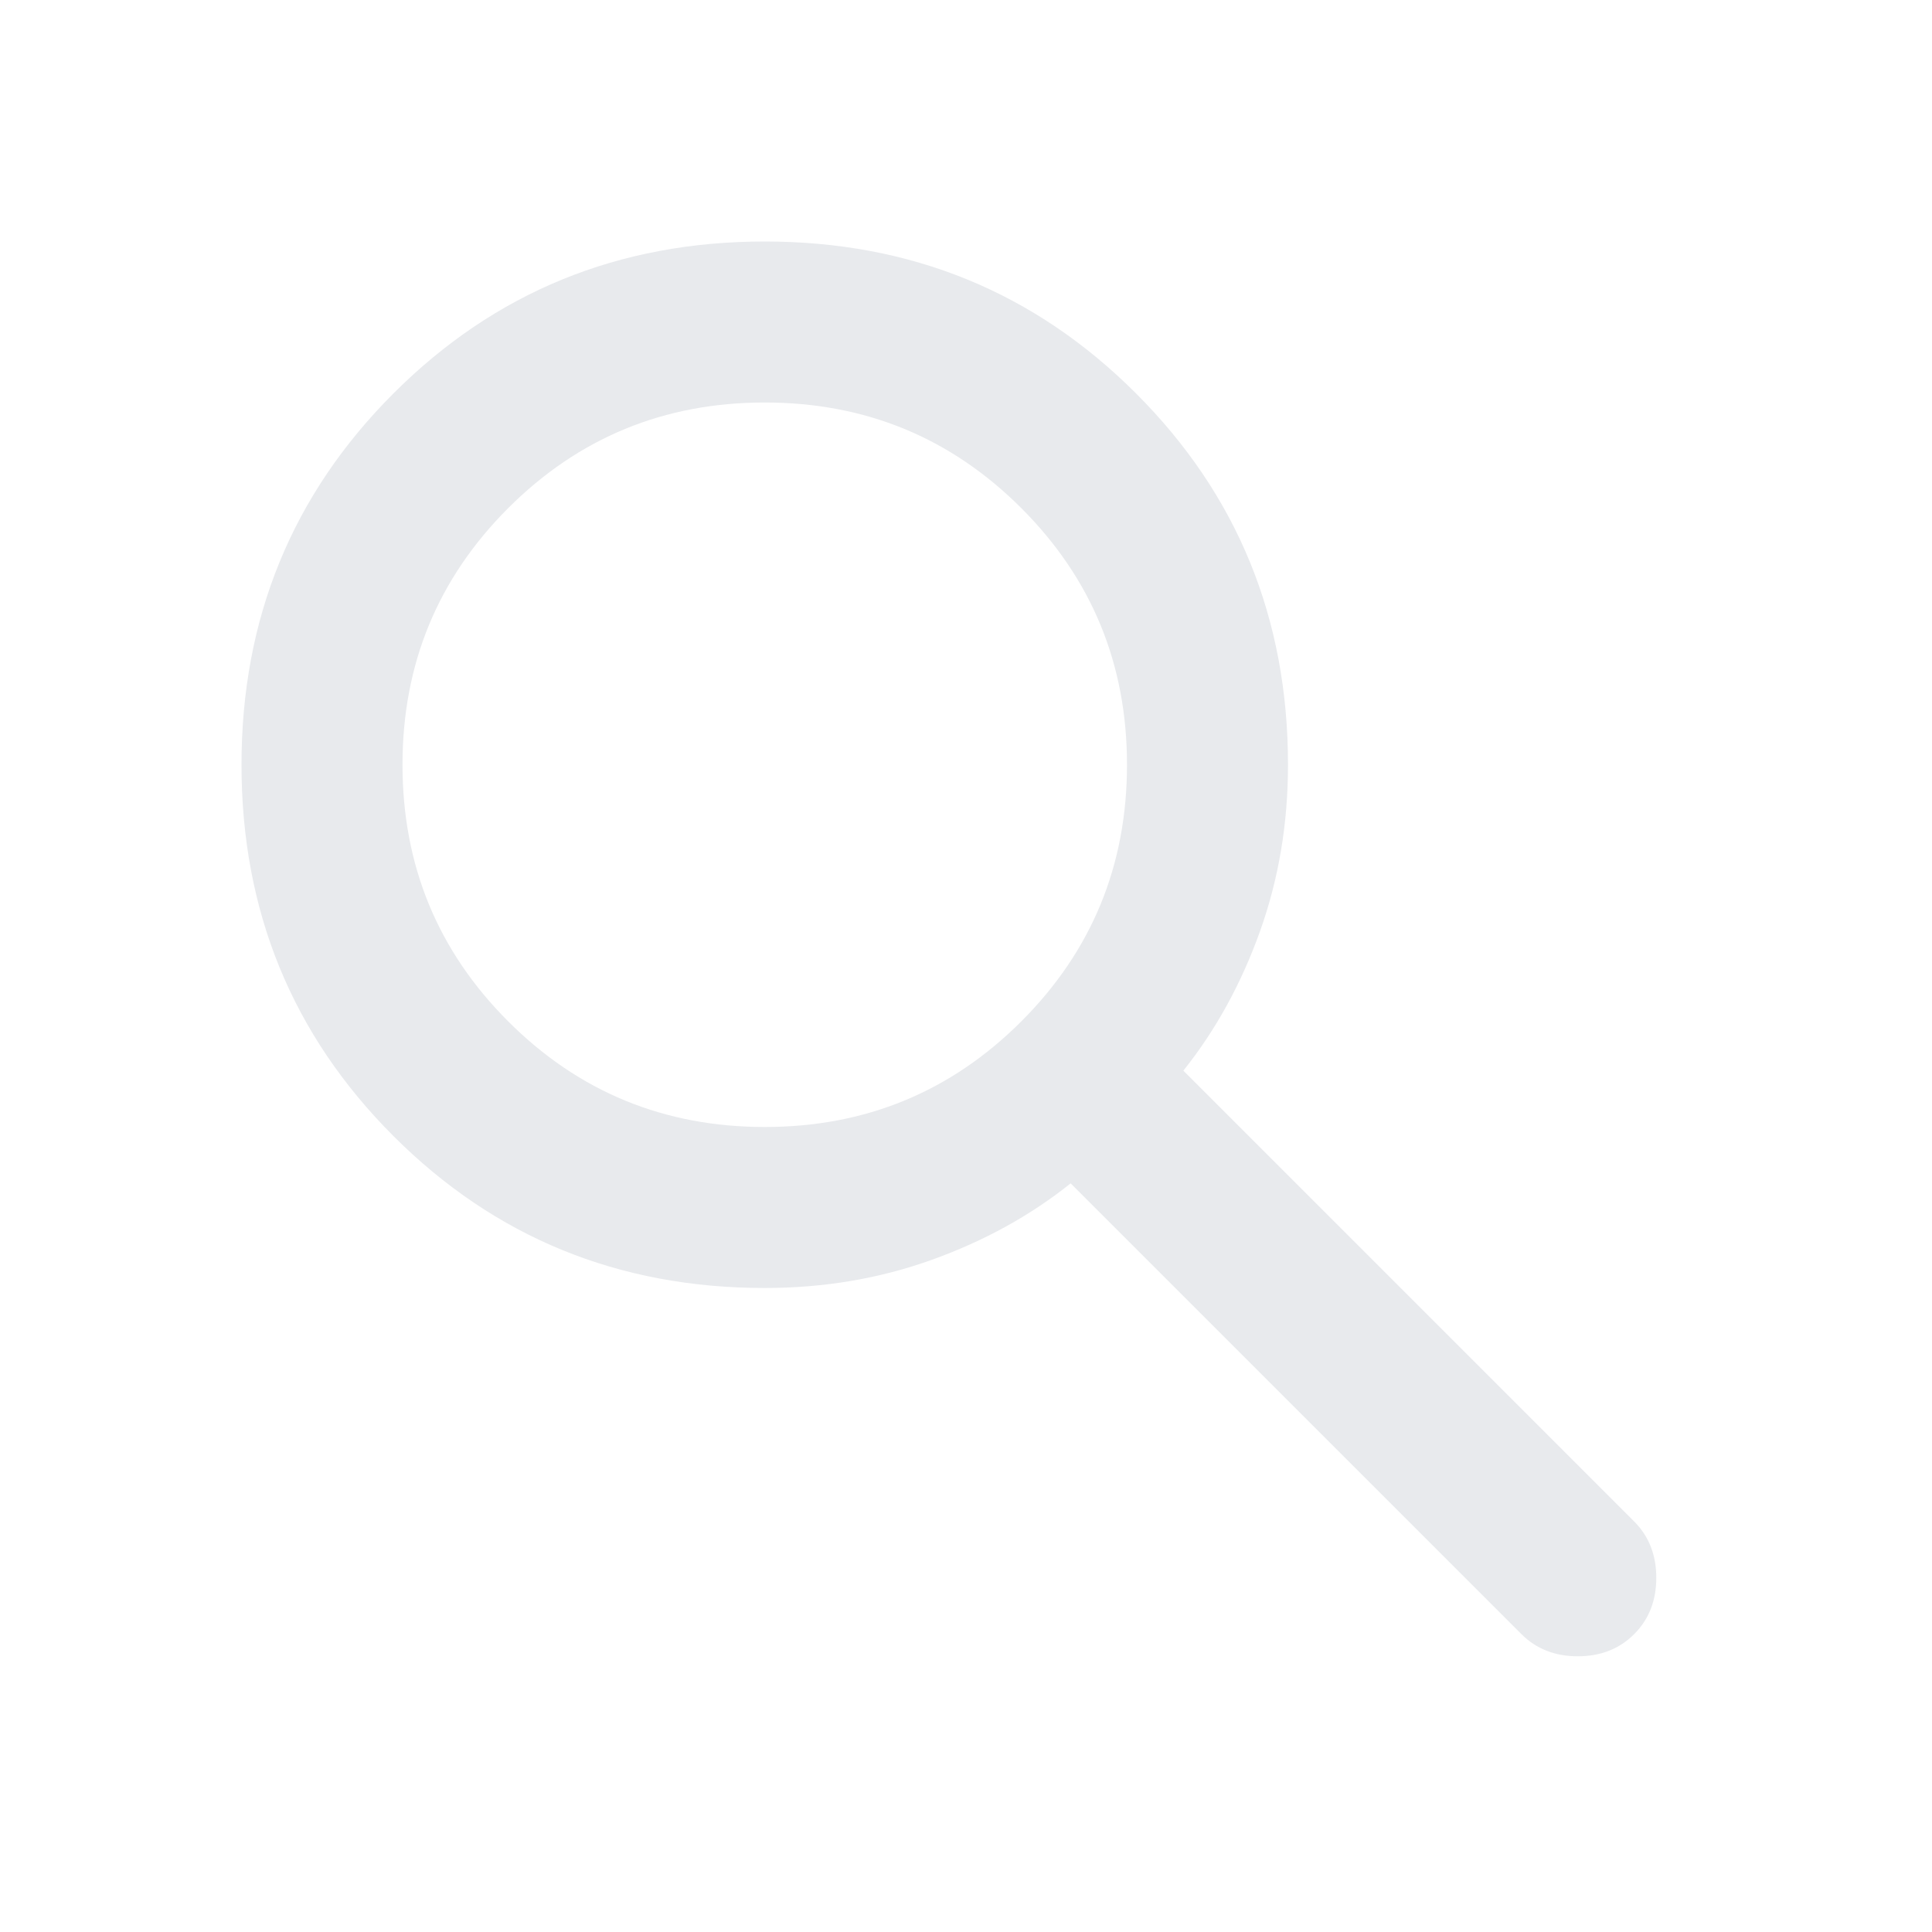
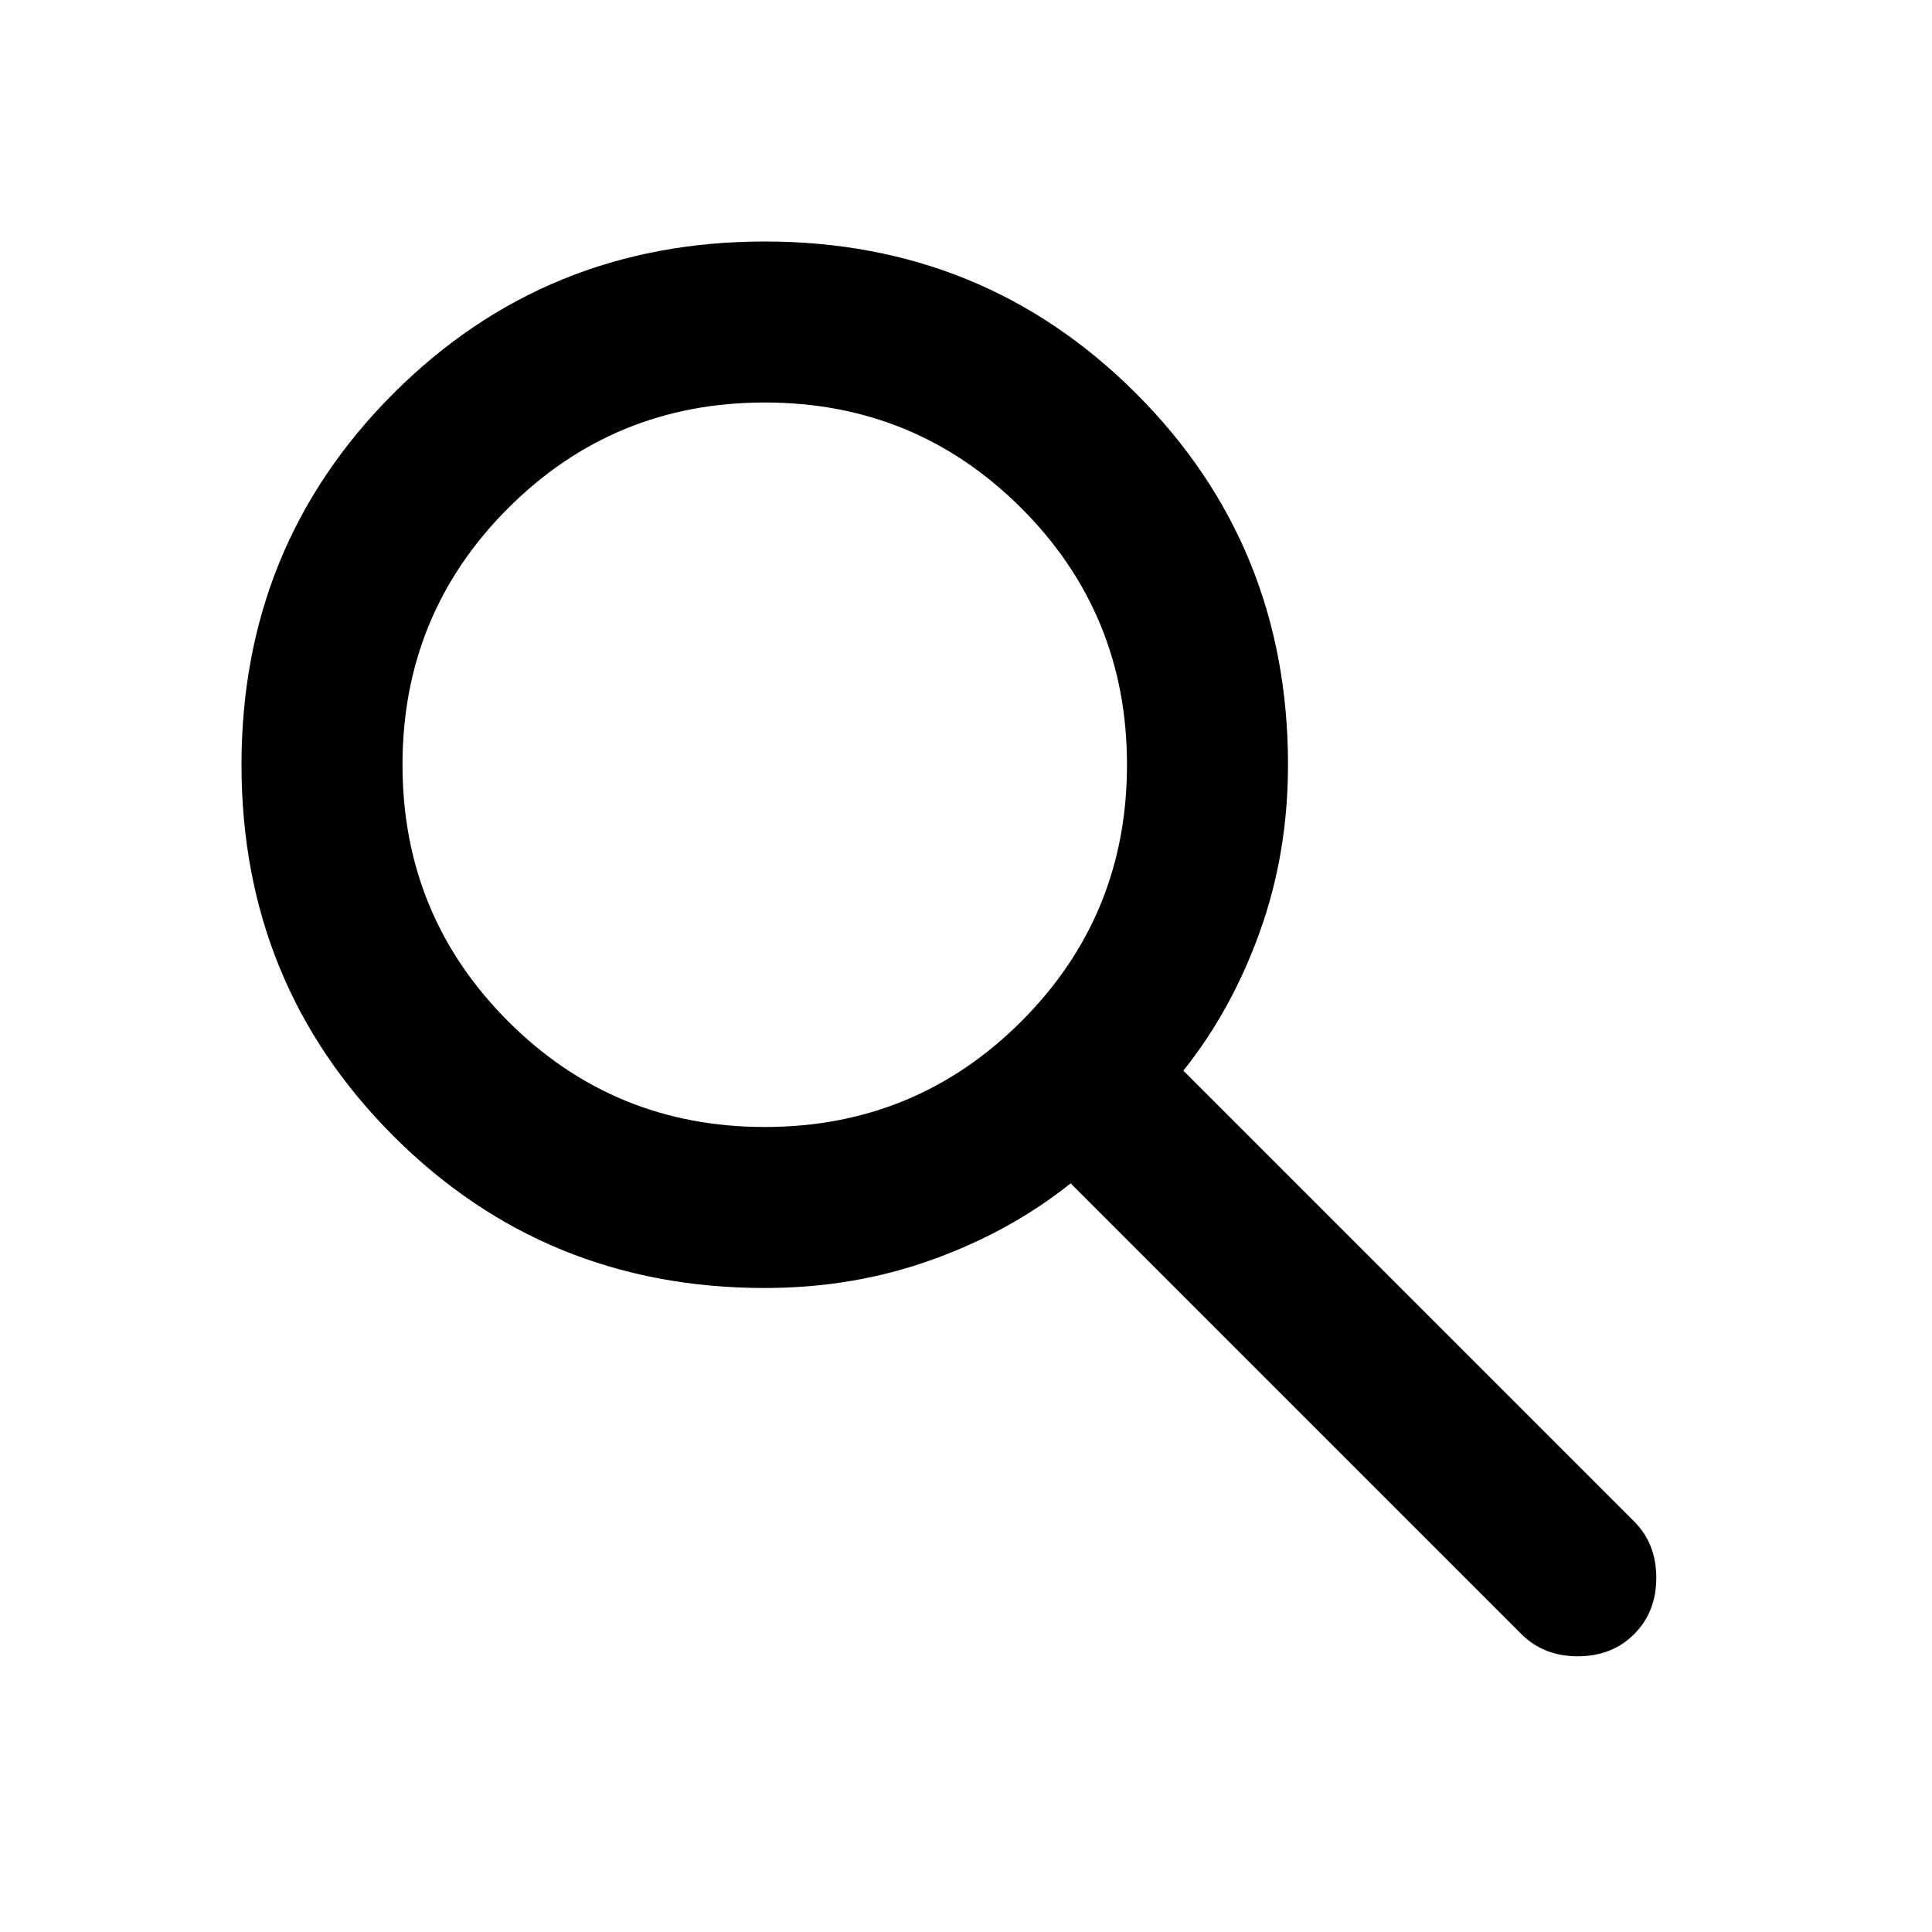
- <svg xmlns="http://www.w3.org/2000/svg" height="24px" viewBox="0 -960 960 960" width="24px" fill="#e8eaed">
+ <svg xmlns="http://www.w3.org/2000/svg" viewBox="0 -960 960 960" class="icon">
  <path d="M380-320q-109 0-184.5-75.5T120-580q0-109 75.5-184.5T380-840q109 0 184.5 75.5T640-580q0 44-14 83t-38 69l224 224q11 11 11 28t-11 28q-11 11-28 11t-28-11L532-372q-30 24-69 38t-83 14Zm0-80q75 0 127.5-52.5T560-580q0-75-52.5-127.5T380-760q-75 0-127.5 52.5T200-580q0 75 52.5 127.5T380-400Z" />
</svg>
